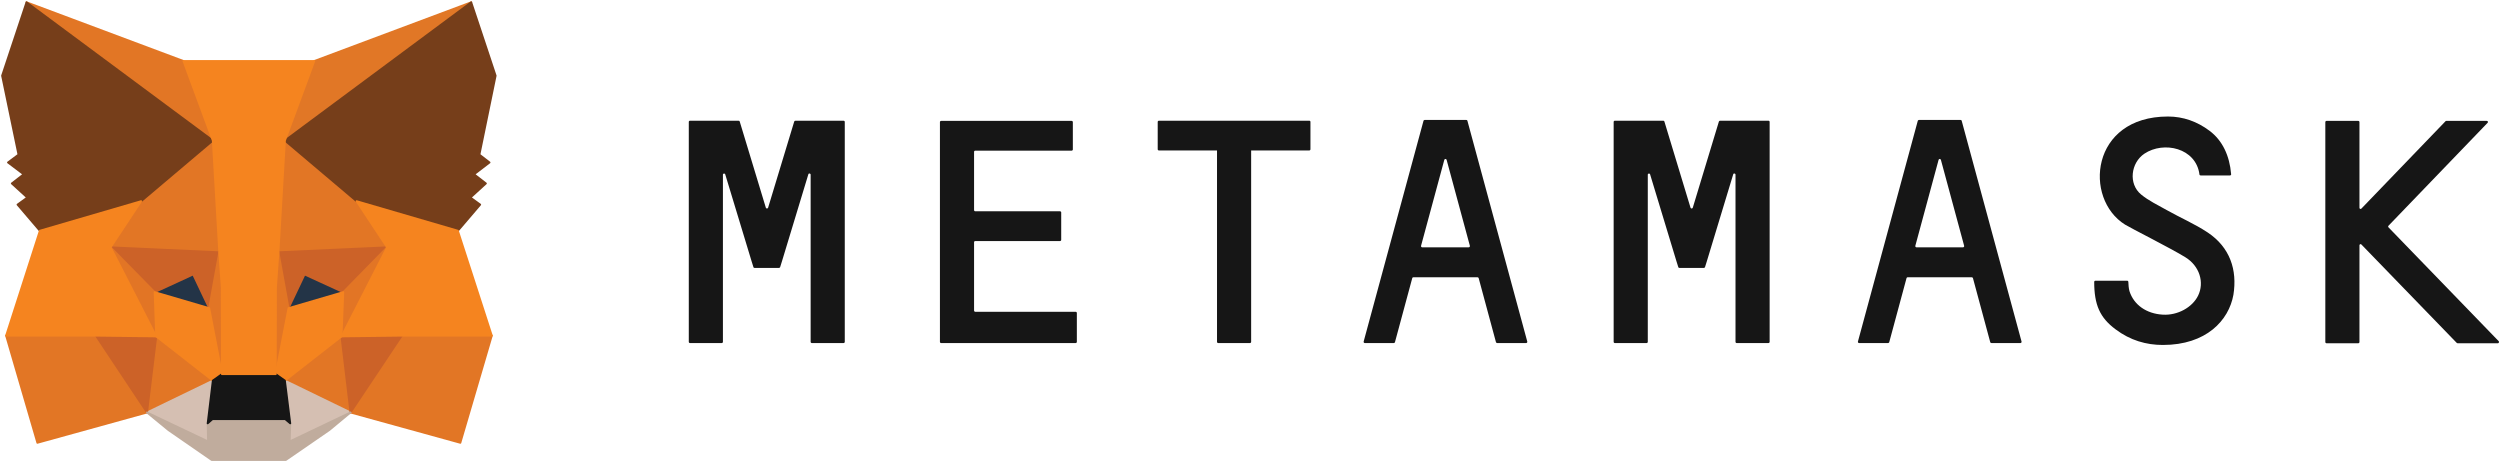
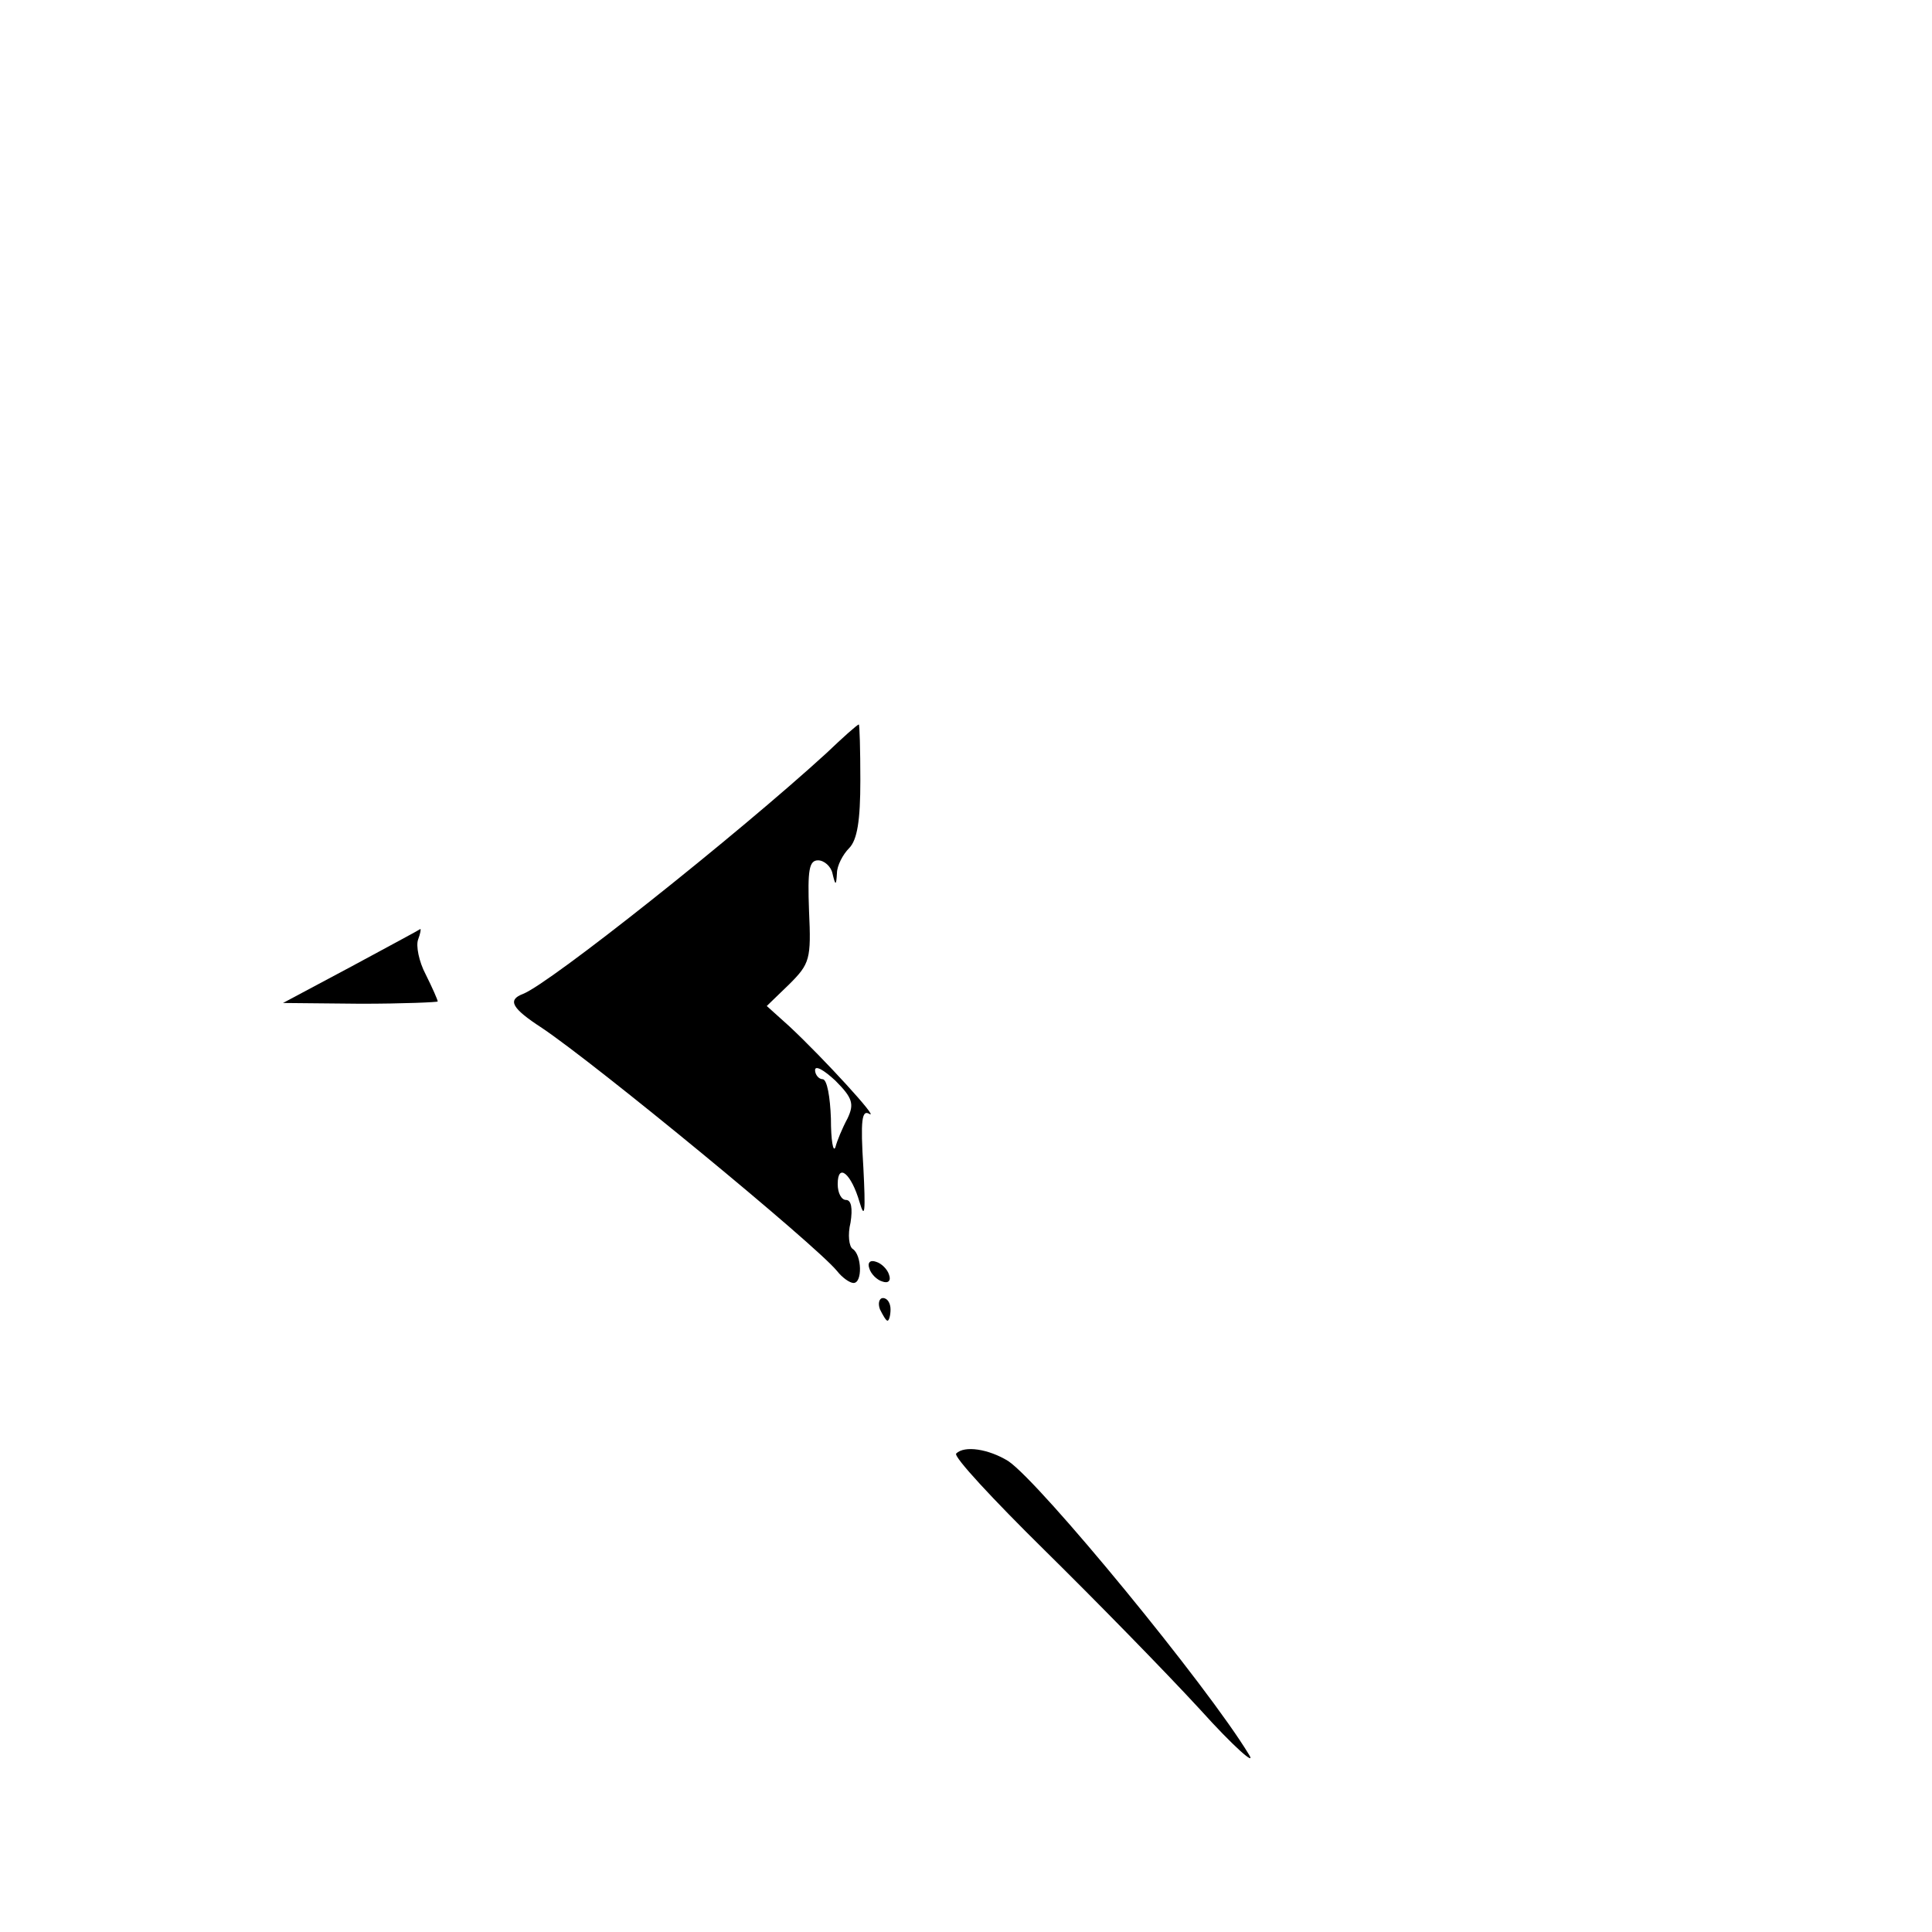
- <svg xmlns="http://www.w3.org/2000/svg" height="242" viewBox="0 0 1311 242" width="1311">
-   <g fill="none">
-     <g fill="#161616" transform="translate(361 61)">
-       <path d="m796.7 60.9c-6.8-4.5-14.3-7.7-21.4-11.7-4.6-2.6-9.5-4.9-13.5-8.2-6.8-5.6-5.4-16.6 1.7-21.4 10.2-6.8 27.1-3 28.9 10.9 0 .3.3.5.6.5h15.4c.4 0 .7-.3.6-.7-.8-9.6-4.5-17.6-11.3-22.7-6.5-4.9-13.9-7.5-21.8-7.5-40.7 0-44.4 43.1-22.5 56.7 2.5 1.6 24 12.4 31.6 17.1s10 13.3 6.7 20.1c-3 6.2-10.8 10.5-18.6 10-8.5-.5-15.1-5.1-17.4-12.3-.4-1.3-.6-3.8-.6-4.9 0-.3-.3-.6-.6-.6h-16.7c-.3 0-.6.3-.6.6 0 12.1 3 18.8 11.2 24.9 7.7 5.8 16.1 8.2 24.8 8.2 22.8 0 34.6-12.9 37-26.3 2.1-13.1-1.8-24.9-13.5-32.7z" />
-       <path d="m71.6 2.3h-7.4-8.1c-.3 0-.5.2-.6.4l-13.7 45.2c-.2.6-1 .6-1.2 0l-13.7-45.2c-.1-.3-.3-.4-.6-.4h-8.1-7.4-10c-.3 0-.6.3-.6.6v115.4c0 .3.3.6.6.6h16.7c.3 0 .6-.3.6-.6v-87.7c0-.7 1-.8 1.2-.2l13.8 45.5 1 3.2c.1.3.3.4.6.4h12.8c.3 0 .5-.2.6-.4l1-3.2 13.8-45.5c.2-.7 1.2-.5 1.2.2v87.7c0 .3.3.6.6.6h16.7c.3 0 .6-.3.6-.6v-115.4c0-.3-.3-.6-.6-.6z" />
-       <path d="m541 2.3c-.3 0-.5.2-.6.4l-13.7 45.2c-.2.6-1 .6-1.2 0l-13.7-45.2c-.1-.3-.3-.4-.6-.4h-25.4c-.3 0-.6.3-.6.6v115.4c0 .3.3.6.6.6h16.7c.3 0 .6-.3.6-.6v-87.7c0-.7 1-.8 1.2-.2l13.8 45.5 1 3.2c.1.3.3.4.6.4h12.8c.3 0 .5-.2.6-.4l1-3.2 13.8-45.5c.2-.7 1.2-.5 1.2.2v87.7c0 .3.3.6.6.6h16.7c.3 0 .6-.3.6-.6v-115.4c0-.3-.3-.6-.6-.6z" />
-       <path d="m325.6 2.3h-31.1-16.7-31.1c-.3 0-.6.3-.6.6v14.4c0 .3.3.6.6.6h30.5v100.4c0 .3.3.6.6.6h16.7c.3 0 .6-.3.6-.6v-100.4h30.5c.3 0 .6-.3.6-.6v-14.4c0-.3-.2-.6-.6-.6z" />
-       <path d="m424.1 118.9h15.2c.4 0 .7-.4.6-.8l-31.4-115.8c-.1-.3-.3-.4-.6-.4h-5.8-10.2-5.8c-.3 0-.5.2-.6.4l-31.4 115.8c-.1.4.2.8.6.8h15.2c.3 0 .5-.2.6-.4l9.1-33.7c.1-.3.3-.4.6-.4h33.6c.3 0 .5.2.6.4l9.1 33.7c.1.2.4.4.6.4zm-39.9-51 12.2-45.1c.2-.6 1-.6 1.2 0l12.2 45.1c.1.4-.2.8-.6.8h-24.4c-.4 0-.7-.4-.6-.8z" />
-       <path d="m683.3 118.9h15.2c.4 0 .7-.4.6-.8l-31.4-115.8c-.1-.3-.3-.4-.6-.4h-5.8-10.2-5.8c-.3 0-.5.2-.6.4l-31.4 115.8c-.1.4.2.8.6.8h15.2c.3 0 .5-.2.6-.4l9.1-33.7c.1-.3.3-.4.6-.4h33.6c.3 0 .5.2.6.4l9.1 33.7c.1.2.3.4.6.4zm-39.9-51 12.2-45.1c.2-.6 1-.6 1.2 0l12.2 45.1c.1.4-.2.8-.6.8h-24.4c-.4 0-.7-.4-.6-.8z" />
-       <path d="m149.8 101.8v-35.8c0-.3.3-.6.6-.6h44.5c.3 0 .6-.3.6-.6v-14.4c0-.3-.3-.6-.6-.6h-44.5c-.3 0-.6-.3-.6-.6v-30.6c0-.3.3-.6.6-.6h50.6c.3 0 .6-.3.6-.6v-14.4c0-.3-.3-.6-.6-.6h-51.2-17.3c-.3 0-.6.3-.6.6v15 31.9 15.6 37 15.8c0 .3.3.6.6.6h17.3 53.3c.3 0 .6-.3.6-.6v-15.2c0-.3-.3-.6-.6-.6h-52.8c-.3-.1-.5-.3-.5-.7z" />
-       <path d="m949.3 117.9-57.8-59.7c-.2-.2-.2-.6 0-.8l52-54c.4-.4.1-1-.4-1h-21.3c-.2 0-.3.1-.4.2l-44.1 45.8c-.4.4-1 .1-1-.4v-45c0-.3-.3-.6-.6-.6h-16.7c-.3 0-.6.3-.6.6v115.4c0 .3.3.6.6.6h16.7c.3 0 .6-.3.6-.6v-50.8c0-.5.7-.8 1-.4l50 51.6c.1.1.3.2.4.2h21.3c.4-.1.7-.8.3-1.1z" />
-     </g>
-     <g stroke-linecap="round" stroke-linejoin="round" transform="translate(1 1)">
-       <path d="m246.1.2-101.1 75 18.8-44.2z" fill="#e17726" stroke="#e17726" />
-       <g fill="#e27625" stroke="#e27625" transform="translate(2)">
-         <path d="m10.9.2 100.2 75.7-17.9-44.9z" />
-         <path d="m207.7 174.1-26.9 41.2 57.6 15.9 16.5-56.2z" />
-         <path d="m.2 175 16.4 56.2 57.5-15.9-26.8-41.2z" />
-         <path d="m71 104.5-16 24.2 57 2.6-1.9-61.5z" />
-         <path d="m184 104.5-39.7-35.4-1.3 62.2 57-2.6z" />
-         <path d="m74.1 215.3 34.5-16.7-29.7-23.2z" />
-         <path d="m146.4 198.6 34.4 16.7-4.7-39.9z" />
-       </g>
-       <g fill="#d5bfb2" stroke="#d5bfb2" transform="translate(76 198)">
-         <path d="m106.8 17.3-34.4-16.7 2.8 22.4-.3 9.5z" />
-         <path d="m.1 17.3 32 15.2-.2-9.5 2.7-22.4z" />
-       </g>
-       <path d="m108.7 160.6-28.6-8.4 20.2-9.3z" fill="#233447" stroke="#233447" />
-       <path d="m150.3 160.6 8.4-17.7 20.3 9.3z" fill="#233447" stroke="#233447" />
-       <g fill="#cc6228" stroke="#cc6228" transform="translate(49 128)">
-         <path d="m27.1 87.3 5-41.2-31.8.9z" />
-         <path d="m128.9 46.1 4.9 41.2 26.9-40.3z" />
-         <path d="m153 .7-57 2.6 5.3 29.3 8.4-17.7 20.3 9.3z" />
-         <path d="m31.1 24.2 20.2-9.3 8.4 17.7 5.3-29.3-57-2.6z" />
-       </g>
-       <g fill="#e27525" stroke="#e27525" transform="translate(57 128)">
-         <path d="m0 .7 23.9 46.7-.8-23.2z" />
-         <path d="m122 24.2-.9 23.2 23.9-46.7z" />
-         <path d="m57 3.3-5.3 29.3 6.7 34.6 1.5-45.6z" />
-         <path d="m88 3.3-2.8 18.2 1.4 45.7 6.7-34.6z" />
-       </g>
-       <path d="m150.3 160.6-6.7 34.6 4.8 3.4 29.7-23.2.9-23.2z" fill="#f5841f" stroke="#f5841f" />
-       <path d="m80.1 152.2.8 23.2 29.7 23.2 4.8-3.4-6.7-34.6z" fill="#f5841f" stroke="#f5841f" />
-       <path d="m150.9 230.5.3-9.5-2.6-2.2h-38.2l-2.5 2.2.2 9.5-32-15.2 11.2 9.2 22.7 15.7h38.9l22.8-15.7 11.1-9.2z" fill="#c0ac9d" stroke="#c0ac9d" />
-       <path d="m148.4 198.6-4.8-3.4h-28.2l-4.8 3.4-2.7 22.4 2.5-2.2h38.2l2.6 2.2z" fill="#161616" stroke="#161616" />
-       <g fill="#763e1a" stroke="#763e1a">
-         <path d="m250.4 80.1 8.5-41.4-12.8-38.5-97.7 72.5 37.6 31.8 53.1 15.5 11.7-13.7-5.1-3.7 8.1-7.4-6.2-4.8 8.1-6.2z" />
-         <path d="m.1 38.7 8.6 41.4-5.5 4.1 8.2 6.2-6.2 4.8 8.1 7.4-5.1 3.7 11.7 13.7 53.1-15.5 37.6-31.8-97.7-72.5z" />
-       </g>
-       <g fill="#f5841f" stroke="#f5841f">
-         <path d="m239.1 120-53.1-15.5 16 24.2-23.9 46.7 31.6-.4h47.2z" />
-         <path d="m73 104.5-53.1 15.5-17.7 55h47.1l31.6.4-23.9-46.7z" />
-         <path d="m145 131.3 3.4-58.6 15.4-41.7h-68.6l15.4 41.7 3.4 58.6 1.3 18.4.1 45.5h28.2l.1-45.5z" />
-       </g>
-     </g>
+ <svg xmlns="http://www.w3.org/2000/svg" version="1.0" width="256pt" height="256pt" viewBox="0 0 256 256" preserveAspectRatio="xMidYMid meet">
+   <g transform="translate(0,256) scale(0.1,-0.1)" fill="#000000" stroke="none">
+     <path d="M1095 1562 c-117 -107 -366 -305 -402 -319 -21 -8 -15 -19 25 -45 73 -49 361 -286 391 -322 7 -9 17 -16 22 -16 12 0 11 37 -1 45 -5 3 -7 19 -3 35 3 19 1 30 -6 30 -6 0 -11 9 -11 21 0 29 18 14 29 -24 7 -24 8 -12 5 46 -4 63 -2 77 8 71 14 -8 -60 73 -106 116 l-30 27 30 29 c27 27 29 33 26 97 -2 54 0 67 12 67 8 0 17 -8 19 -17 4 -17 5 -17 6 0 0 10 8 25 16 33 11 11 15 37 15 90 0 41 -1 74 -2 74 -2 0 -21 -17 -43 -38z m28 -484 c-7 -13 -14 -30 -16 -38 -3 -8 -6 9 -6 38 -1 28 -5 52 -11 52 -5 0 -10 6 -10 12 0 7 12 0 27 -14 23 -23 25 -31 16 -50z" />
+     <path d="M465 1279 l-90 -48 103 -1 c56 0 102 2 102 3 0 2 -7 18 -16 36 -9 17 -13 38 -10 46 3 8 4 14 3 14 -1 -1 -42 -23 -92 -50z" />
+     <path d="M1152 879 c2 -7 10 -15 17 -17 8 -3 12 1 9 9 -2 7 -10 15 -17 17 -8 3 -12 -1 -9 -9z" />
+     <path d="M1166 825 c4 -8 8 -15 10 -15 2 0 4 7 4 15 0 8 -4 15 -10 15 -5 0 -7 -7 -4 -15z" />
+     <path d="M1267 634 c-4 -4 49 -61 117 -128 67 -66 160 -161 206 -211 45 -50 75 -76 65 -60 -55 91 -276 360 -319 389 -26 16 -58 21 -69 10z" />
  </g>
</svg>
